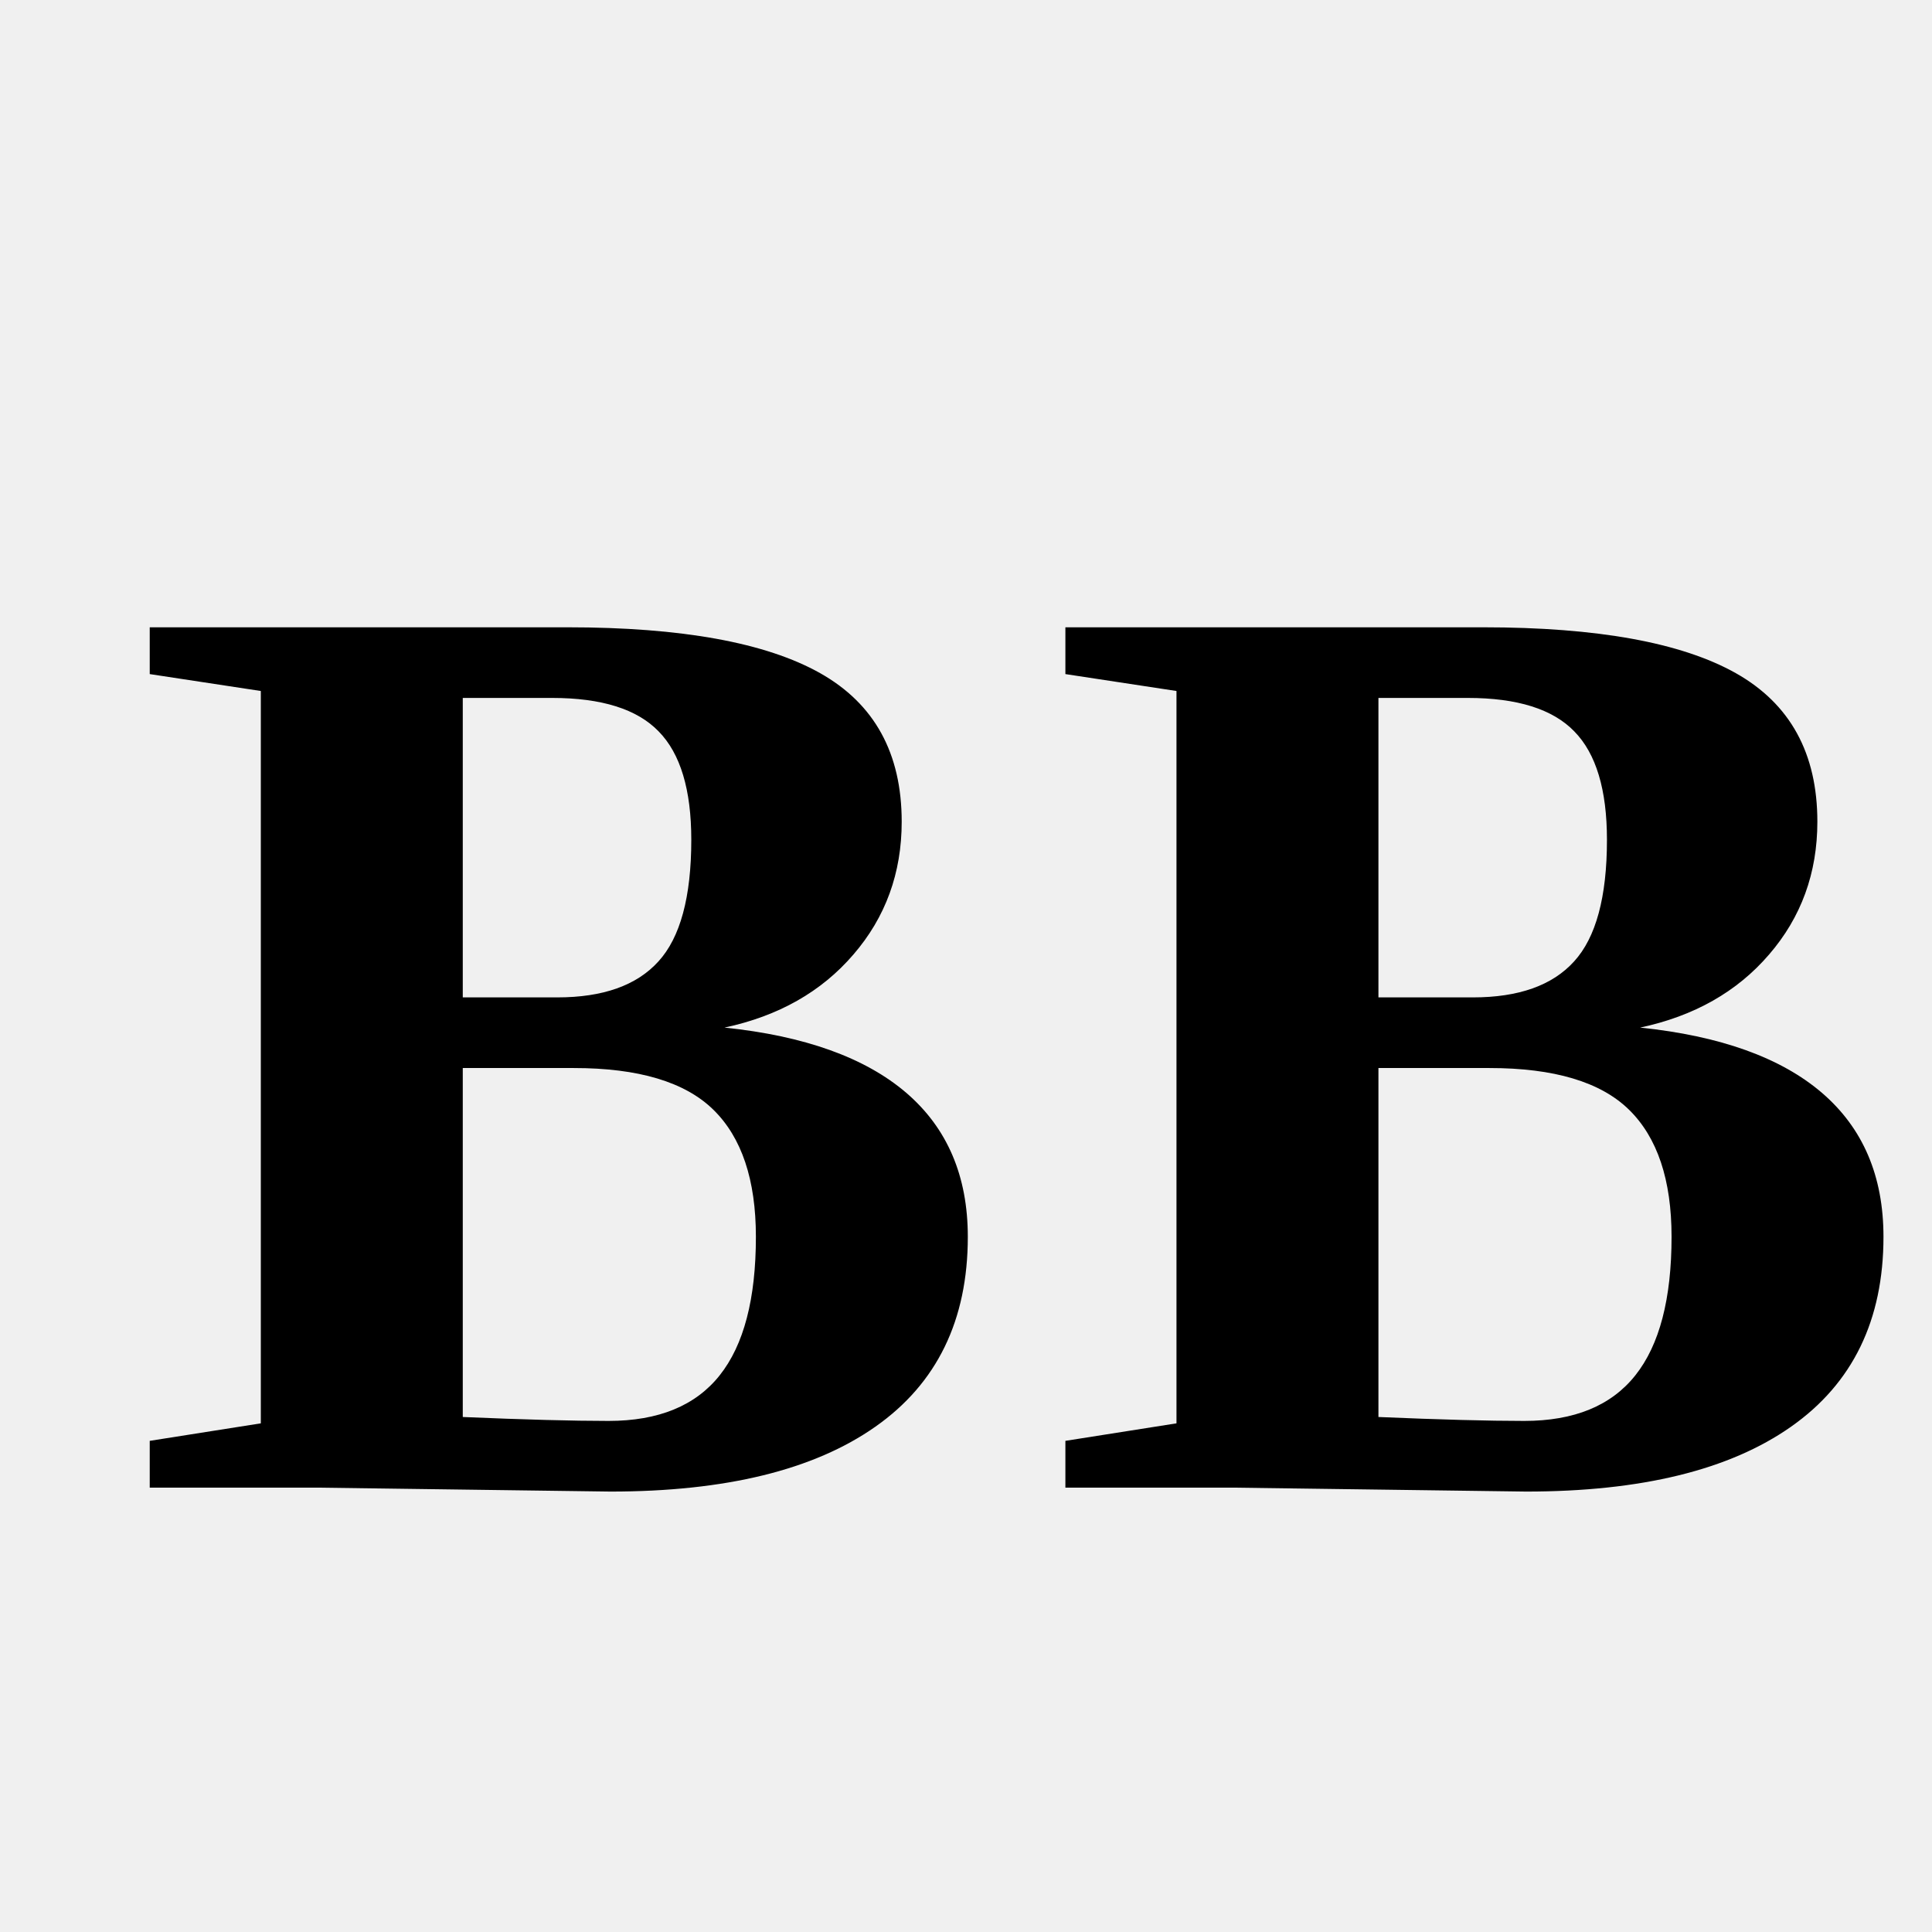
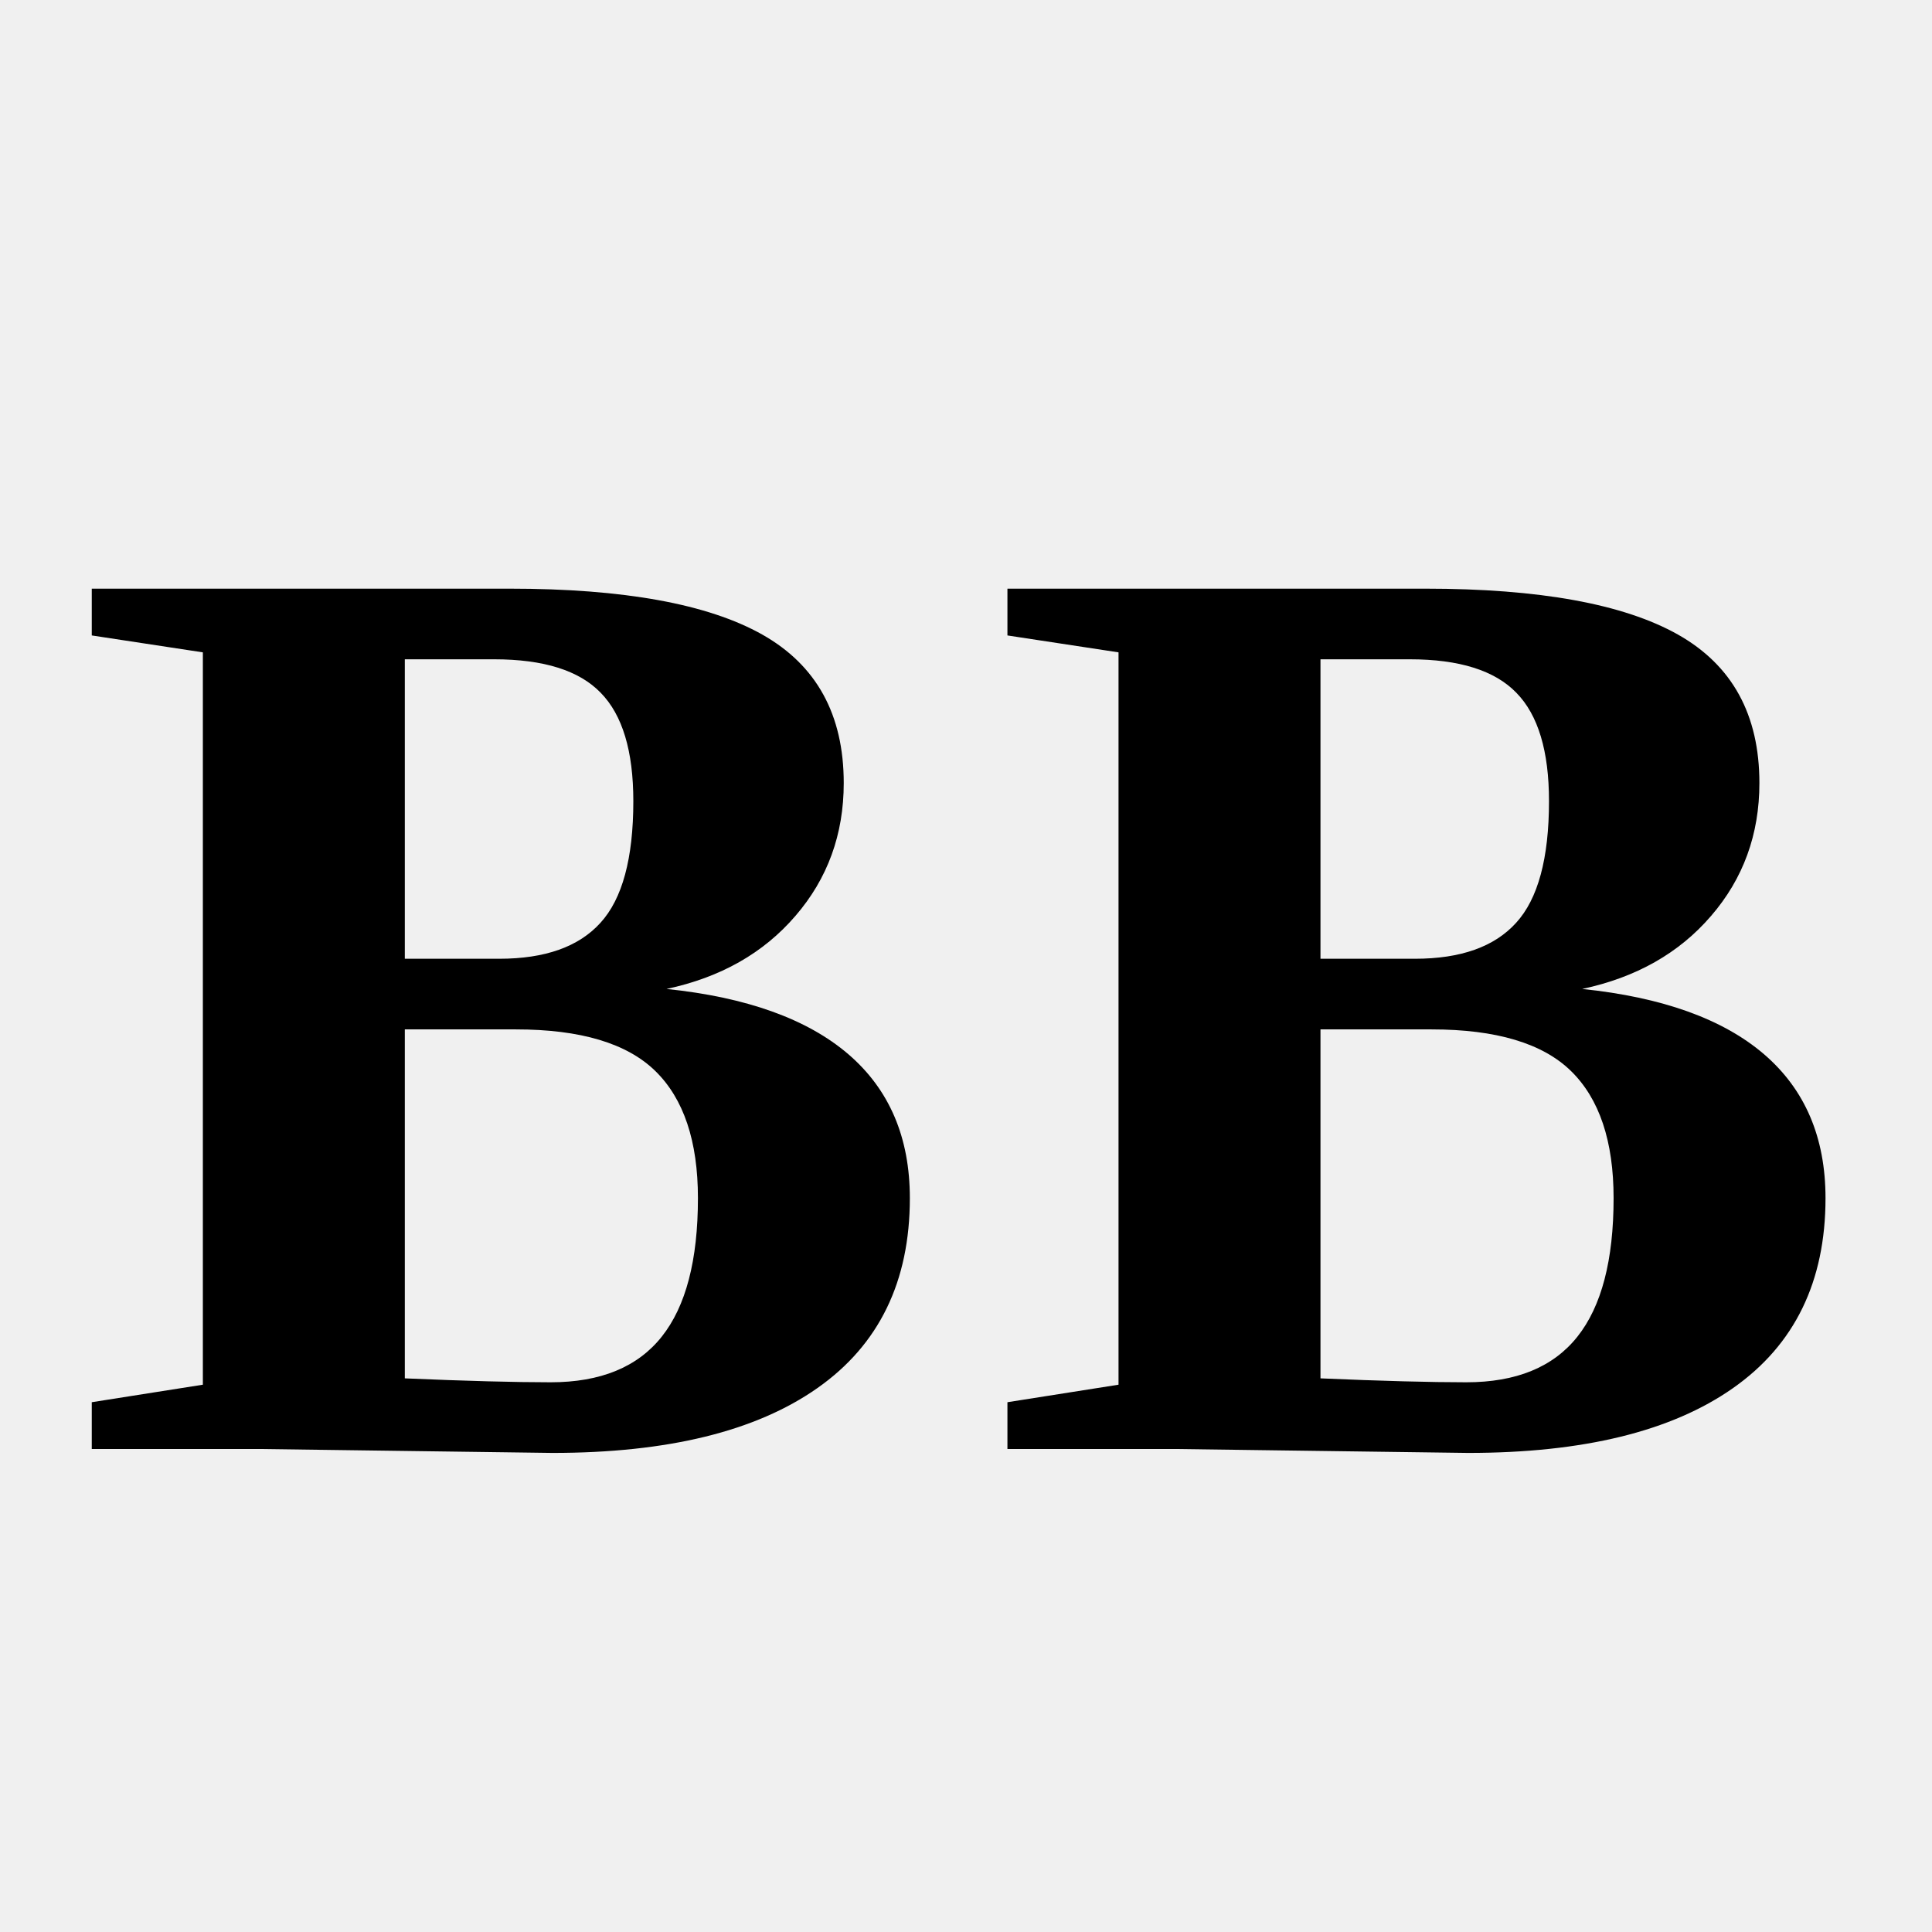
<svg xmlns="http://www.w3.org/2000/svg" viewBox="0 0 100 100">
  <style>
    .bb-text {
      font-family: 'DM Serif Display', Georgia, 'Times New Roman', serif;
      font-size: 68px;
      font-weight: 600;
      letter-spacing: 0.03em;
      text-anchor: middle;
      fill: #000000;
    }
    @media (prefers-color-scheme: dark) {
      .bb-text {
        fill: #ffffff;
      }
    }
  </style>
-   <text x="53" y="77" class="bb-text">BB</text>
+   <text x="50" y="75" class="bb-text">BB</text>
</svg>
